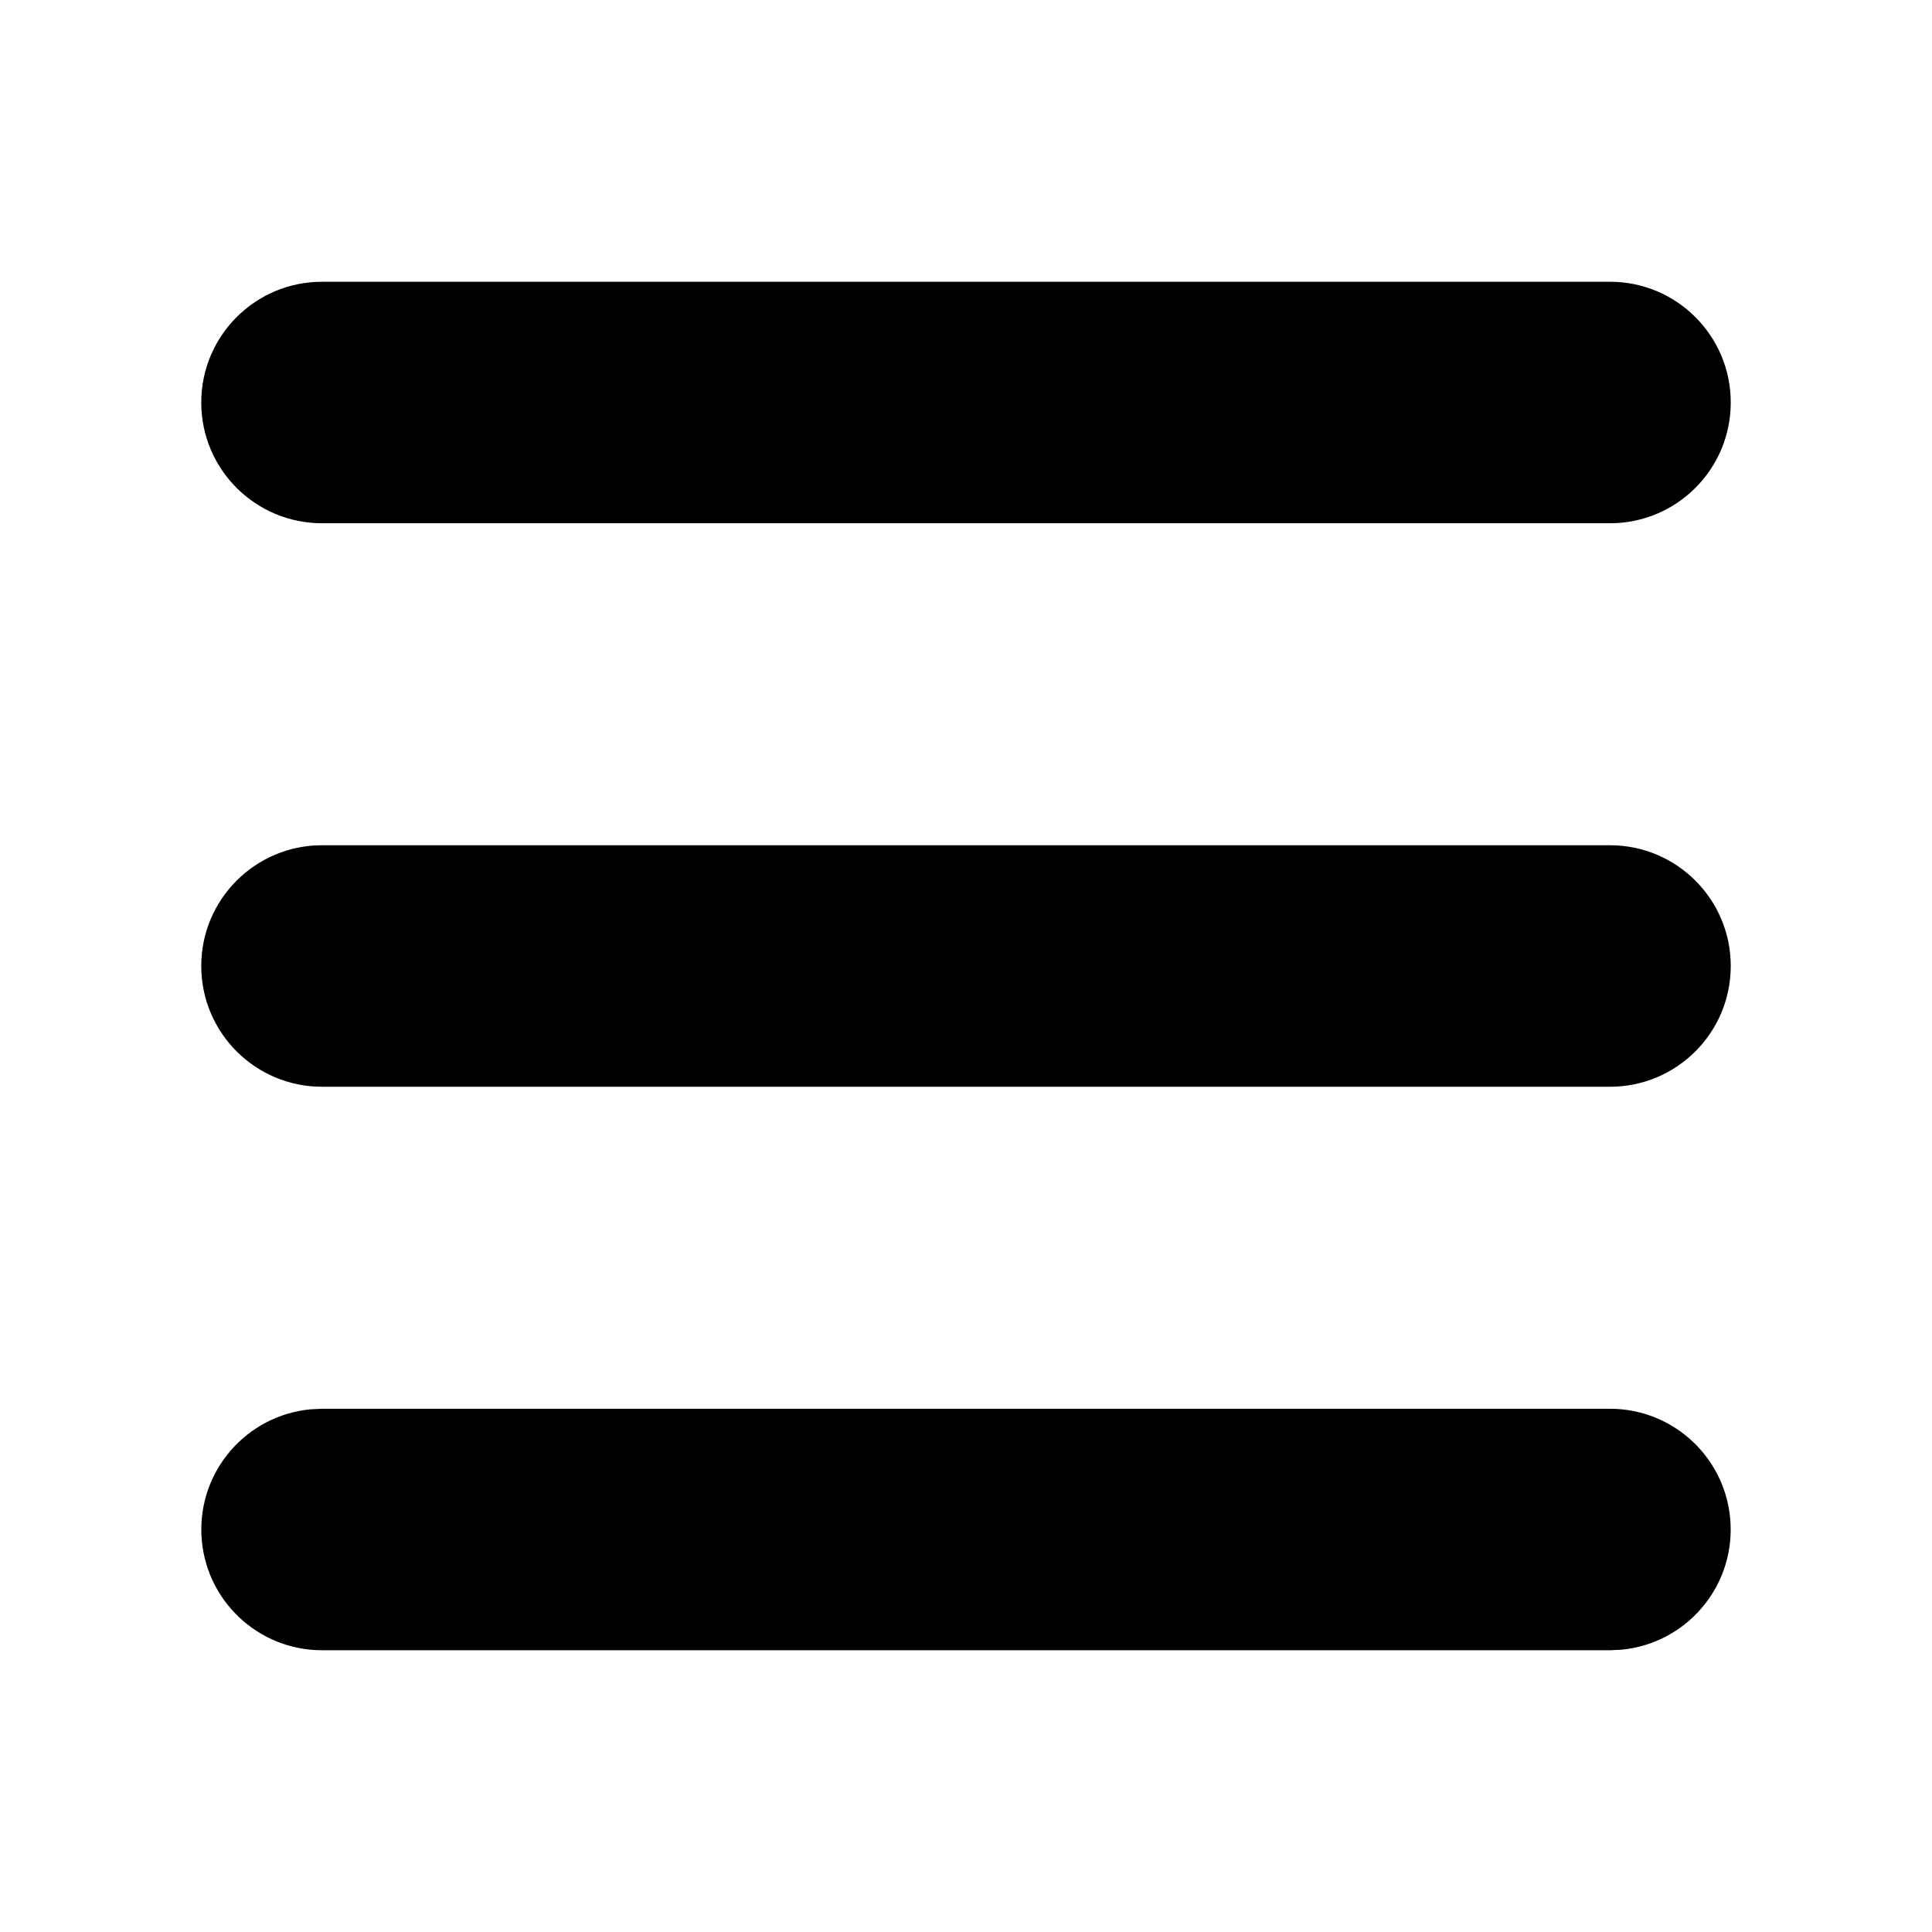
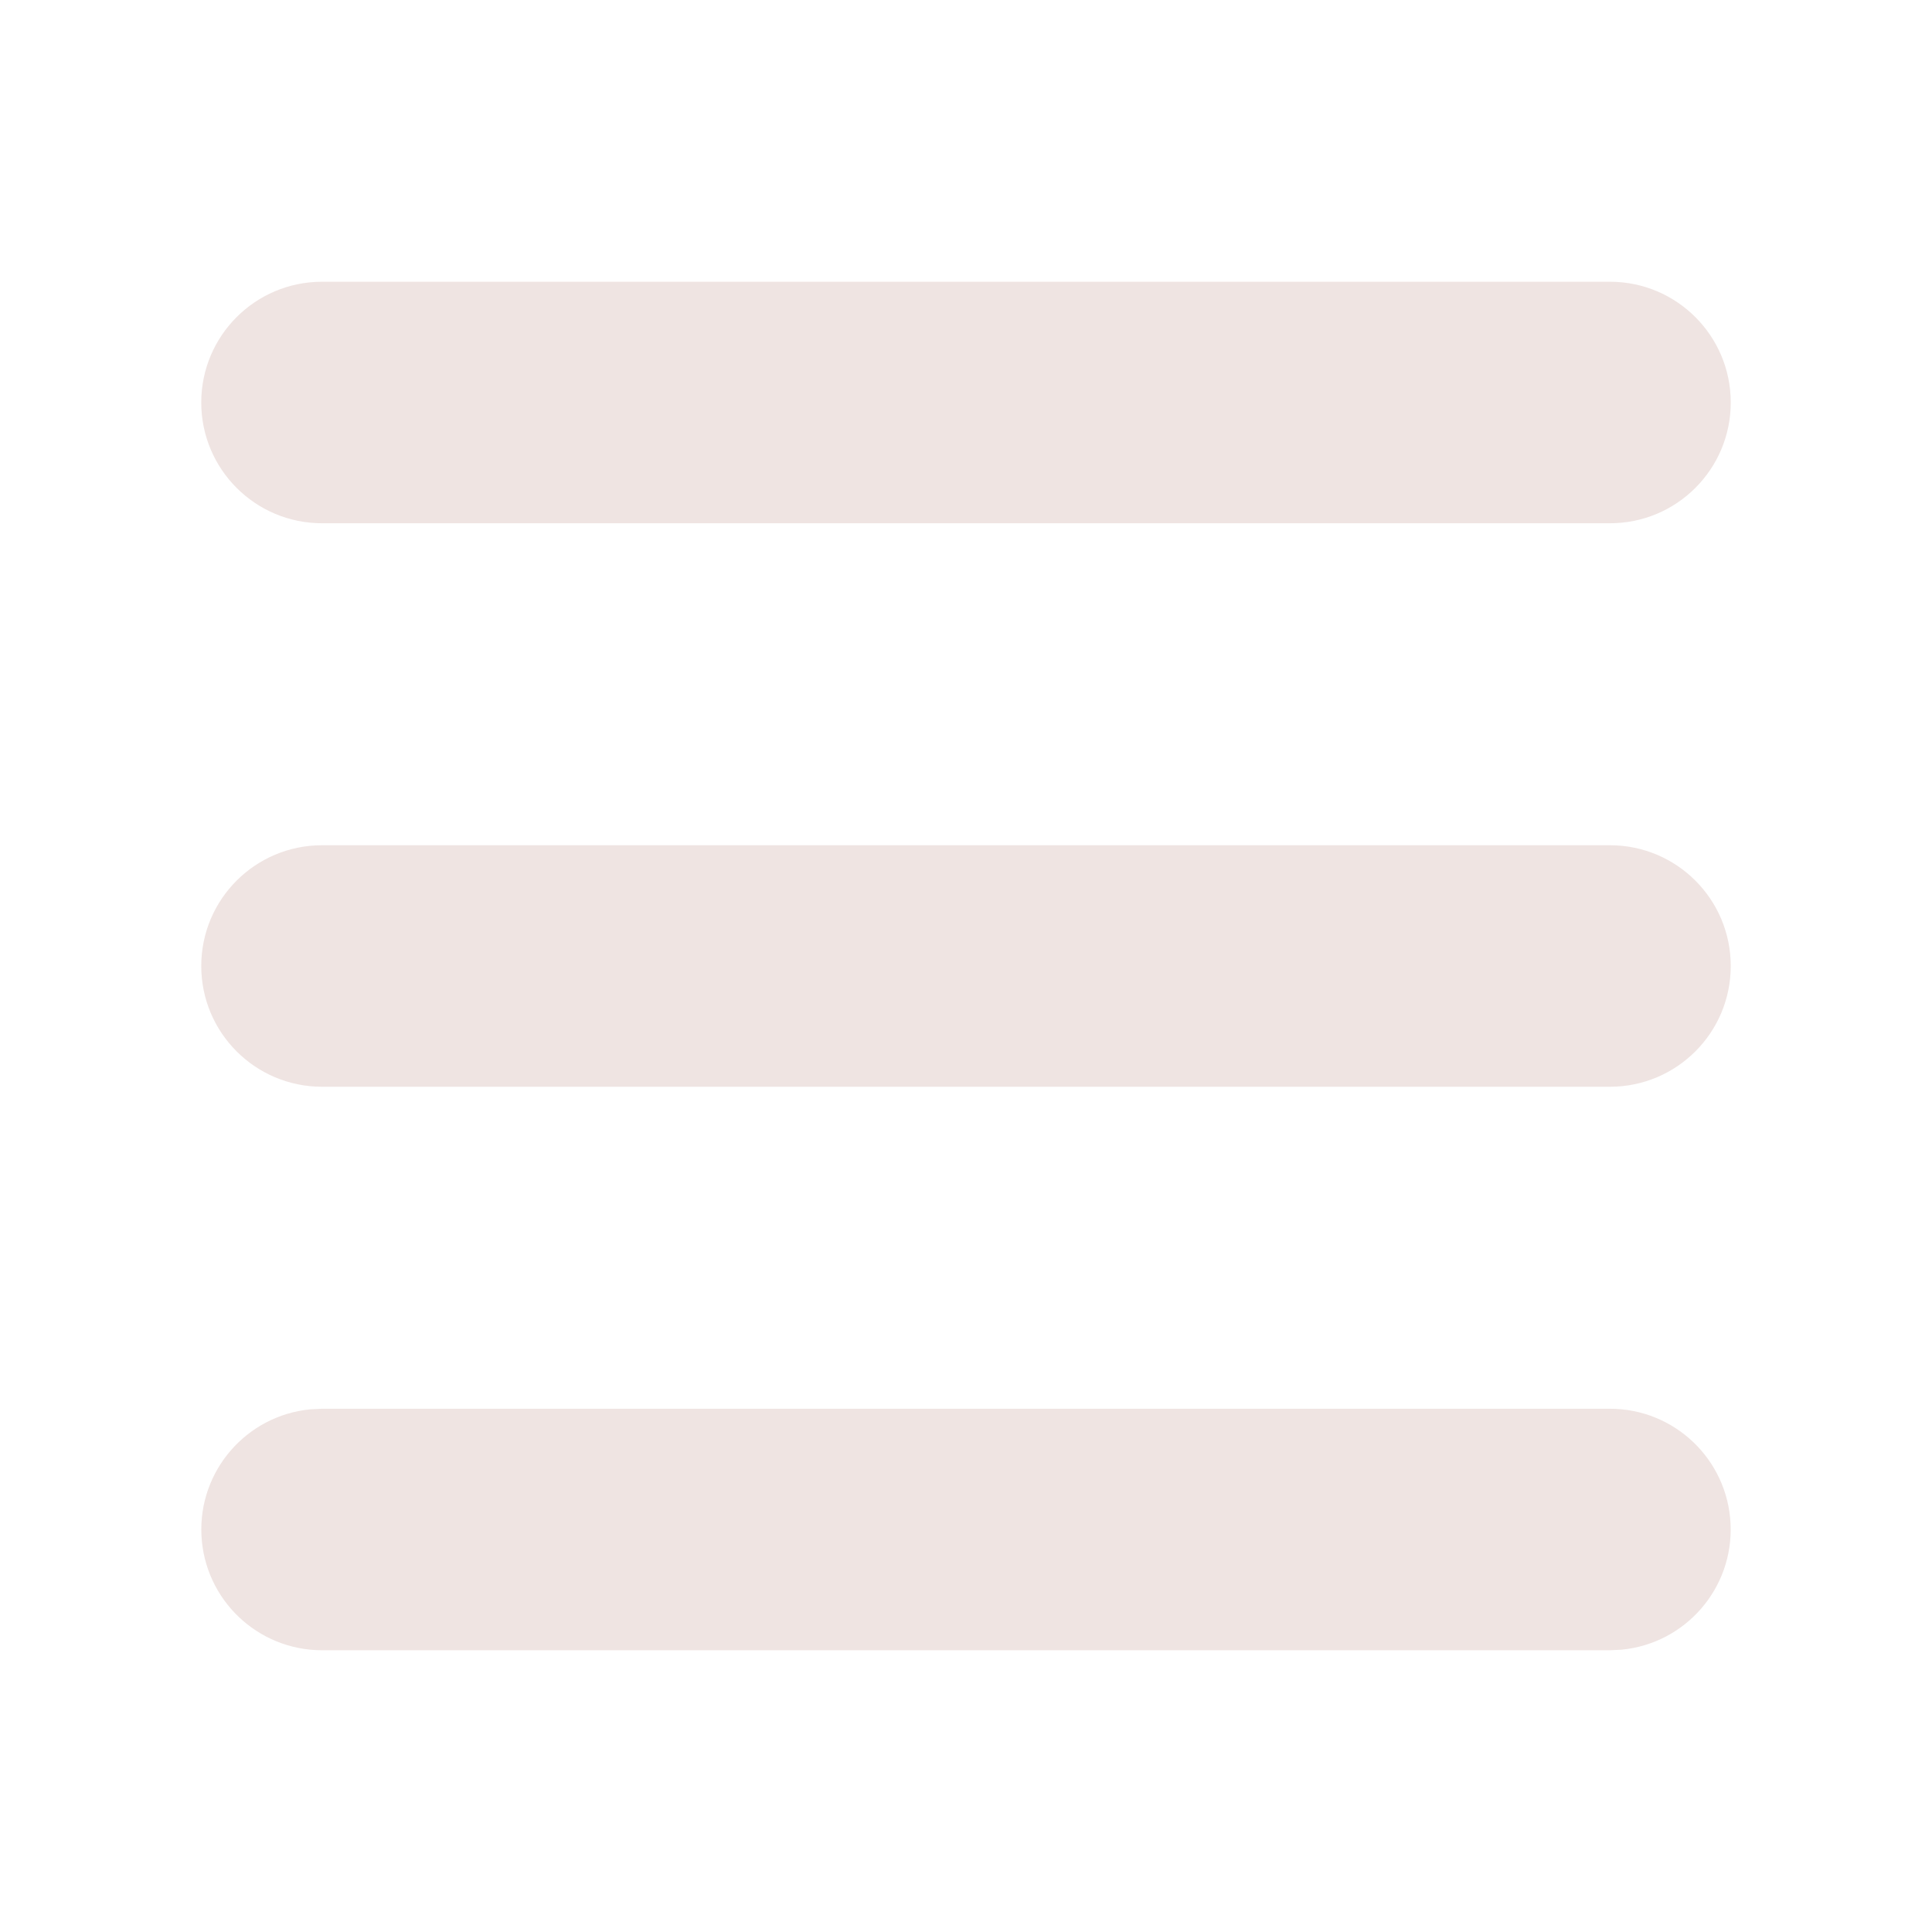
- <svg xmlns="http://www.w3.org/2000/svg" width="50px" height="50px" viewBox="0 0 24 24">
+ <svg xmlns="http://www.w3.org/2000/svg" width="40px" height="40px" viewBox="0 0 24 24">
  <g fill="none">
-     <path d="M24 0v24H0V0h24ZM12.593 23.258l-.011.002l-.071.035l-.02.004l-.014-.004l-.071-.035c-.01-.004-.019-.001-.024.005l-.004.01l-.017.428l.005.02l.01.013l.104.074l.015.004l.012-.004l.104-.074l.012-.016l.004-.017l-.017-.427c-.002-.01-.009-.017-.017-.018Zm.265-.113l-.013.002l-.185.093l-.01.01l-.003.011l.018.43l.005.012l.008.007l.201.093c.012.004.023 0 .029-.008l.004-.014l-.034-.614c-.003-.012-.01-.02-.02-.022Zm-.715.002a.023.023 0 0 0-.027.006l-.006.014l-.034.614c0 .012.007.02.017.024l.015-.002l.201-.093l.01-.008l.004-.011l.017-.43l-.003-.012l-.01-.01l-.184-.092Z" />
-     <path fill="currentColor" d="M20 17.5a1.5 1.5 0 0 1 .144 2.993L20 20.5H4a1.5 1.5 0 0 1-.144-2.993L4 17.5h16Zm0-7a1.5 1.5 0 0 1 0 3H4a1.5 1.5 0 0 1 0-3h16Zm0-7a1.5 1.5 0 0 1 0 3H4a1.5 1.5 0 1 1 0-3h16Z" />
+     <path fill="#efe4e2" d="M20 17.5a1.5 1.5 0 0 1 .144 2.993L20 20.5H4a1.5 1.5 0 0 1-.144-2.993L4 17.5h16Zm0-7a1.5 1.5 0 0 1 0 3H4a1.5 1.5 0 0 1 0-3h16Zm0-7a1.5 1.5 0 0 1 0 3H4a1.5 1.5 0 1 1 0-3h16Z" />
  </g>
</svg>
